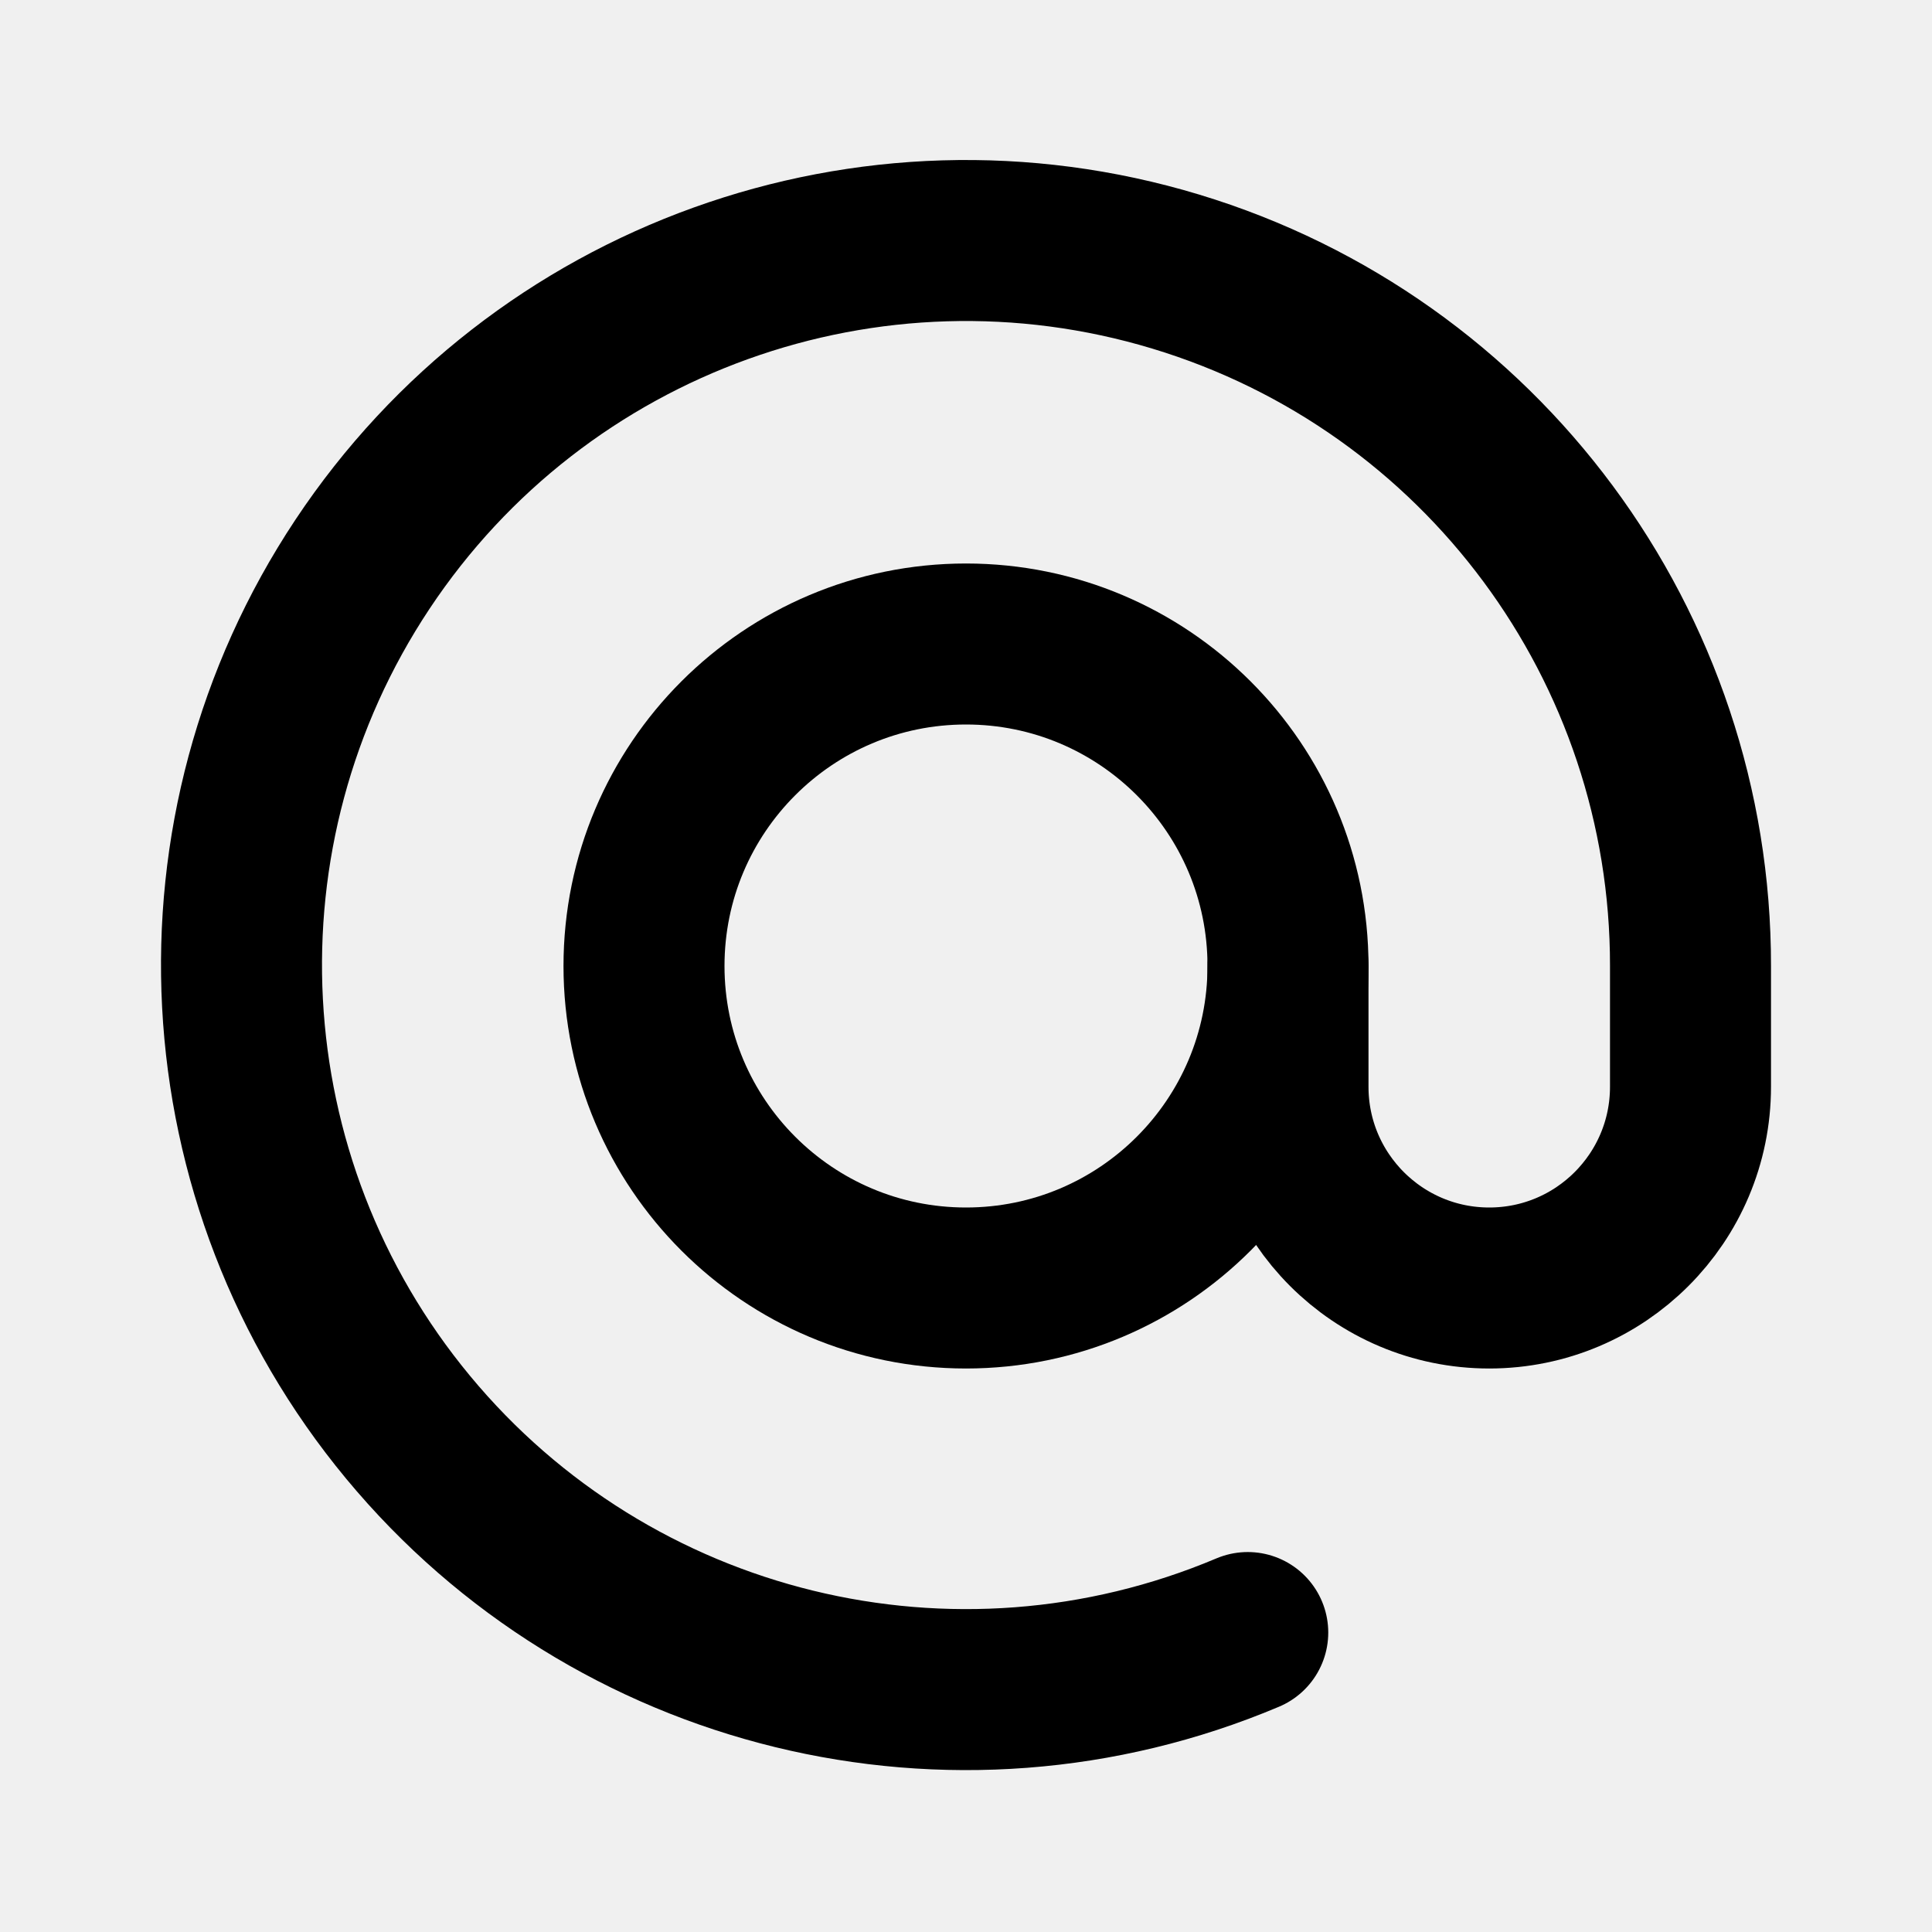
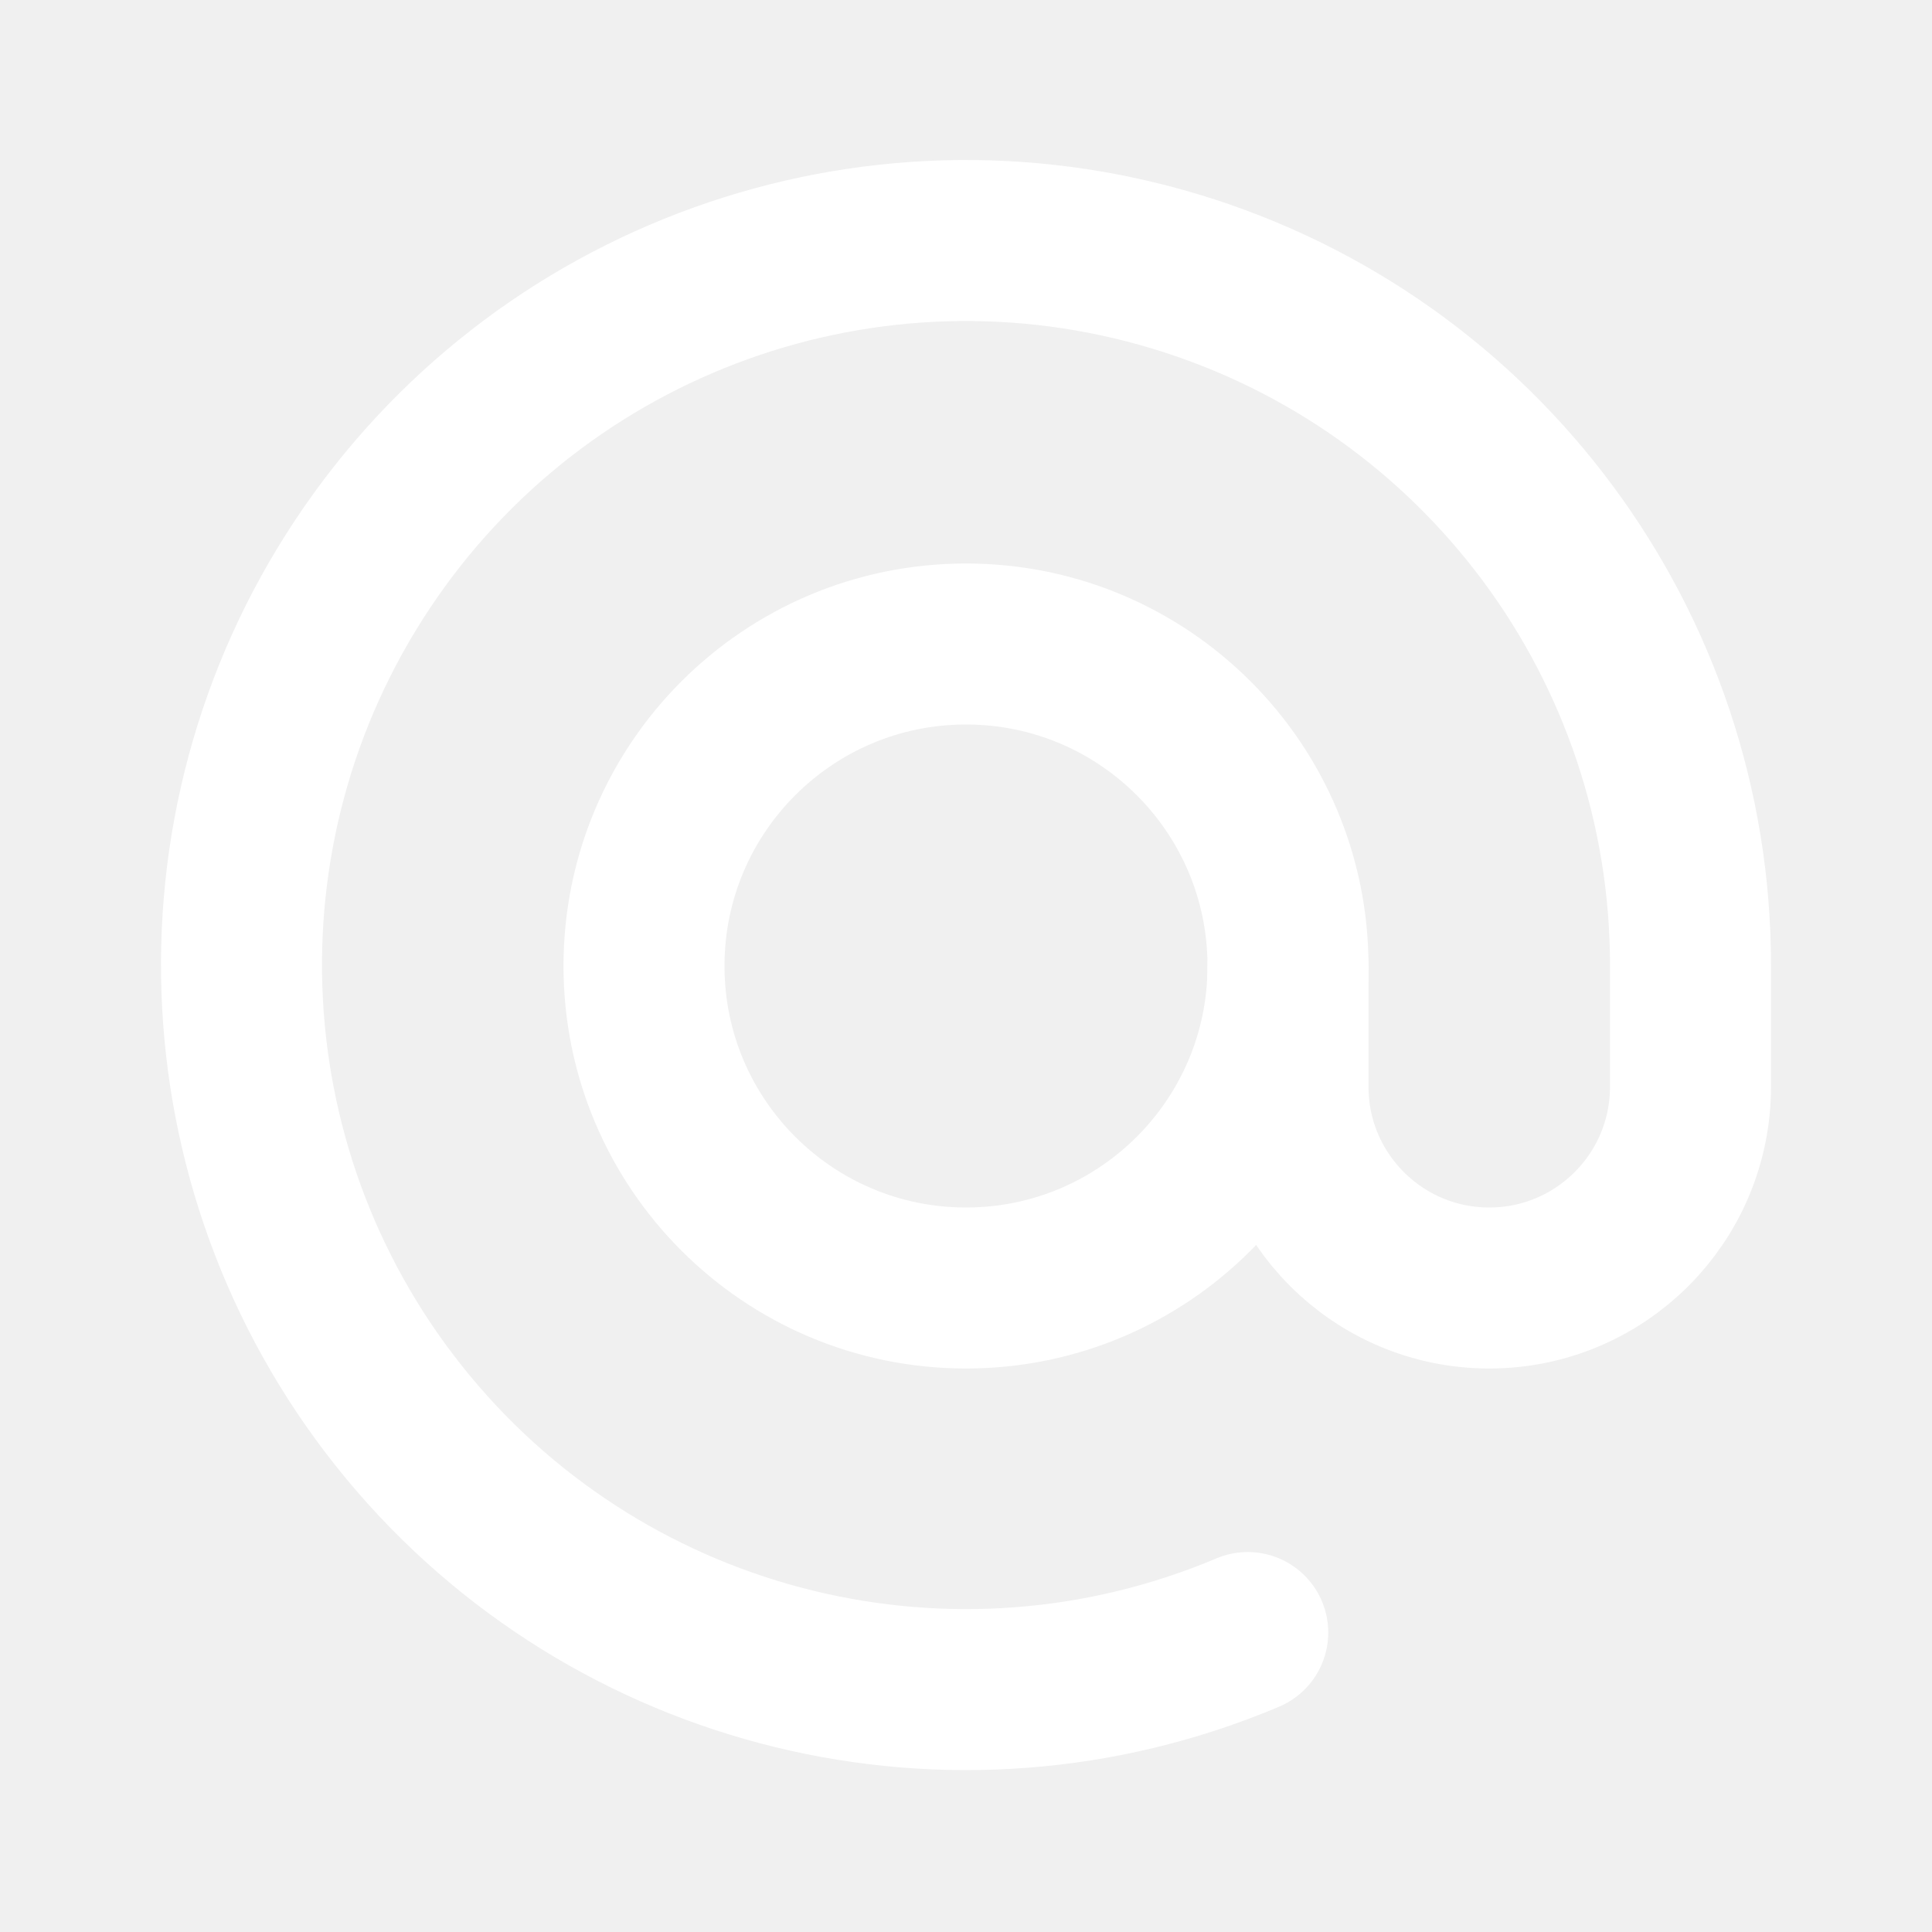
- <svg xmlns="http://www.w3.org/2000/svg" class="icon icon-tabler icon-tabler-at" width="24" height="24" viewBox="0 0 24 24" stroke-width="2" stroke="currentColor" fill="none" stroke-linecap="round" stroke-linejoin="round">
+ <svg xmlns="http://www.w3.org/2000/svg" class="icon icon-tabler icon-tabler-at" width="24" height="24" viewBox="0 0 24 24" stroke-width="2" stroke="white" fill="none" stroke-linecap="round" stroke-linejoin="round">
  <path stroke="none" d="M0 0h24v24H0z" fill="none" />
  <path d="M12 12m-4 0a4 4 0 1 0 8 0a4 4 0 1 0 -8 0" />
  <path d="M16 12v1.5a2.5 2.5 0 0 0 5 0v-1.5a9 9 0 1 0 -5.5 8.28" />
</svg>
